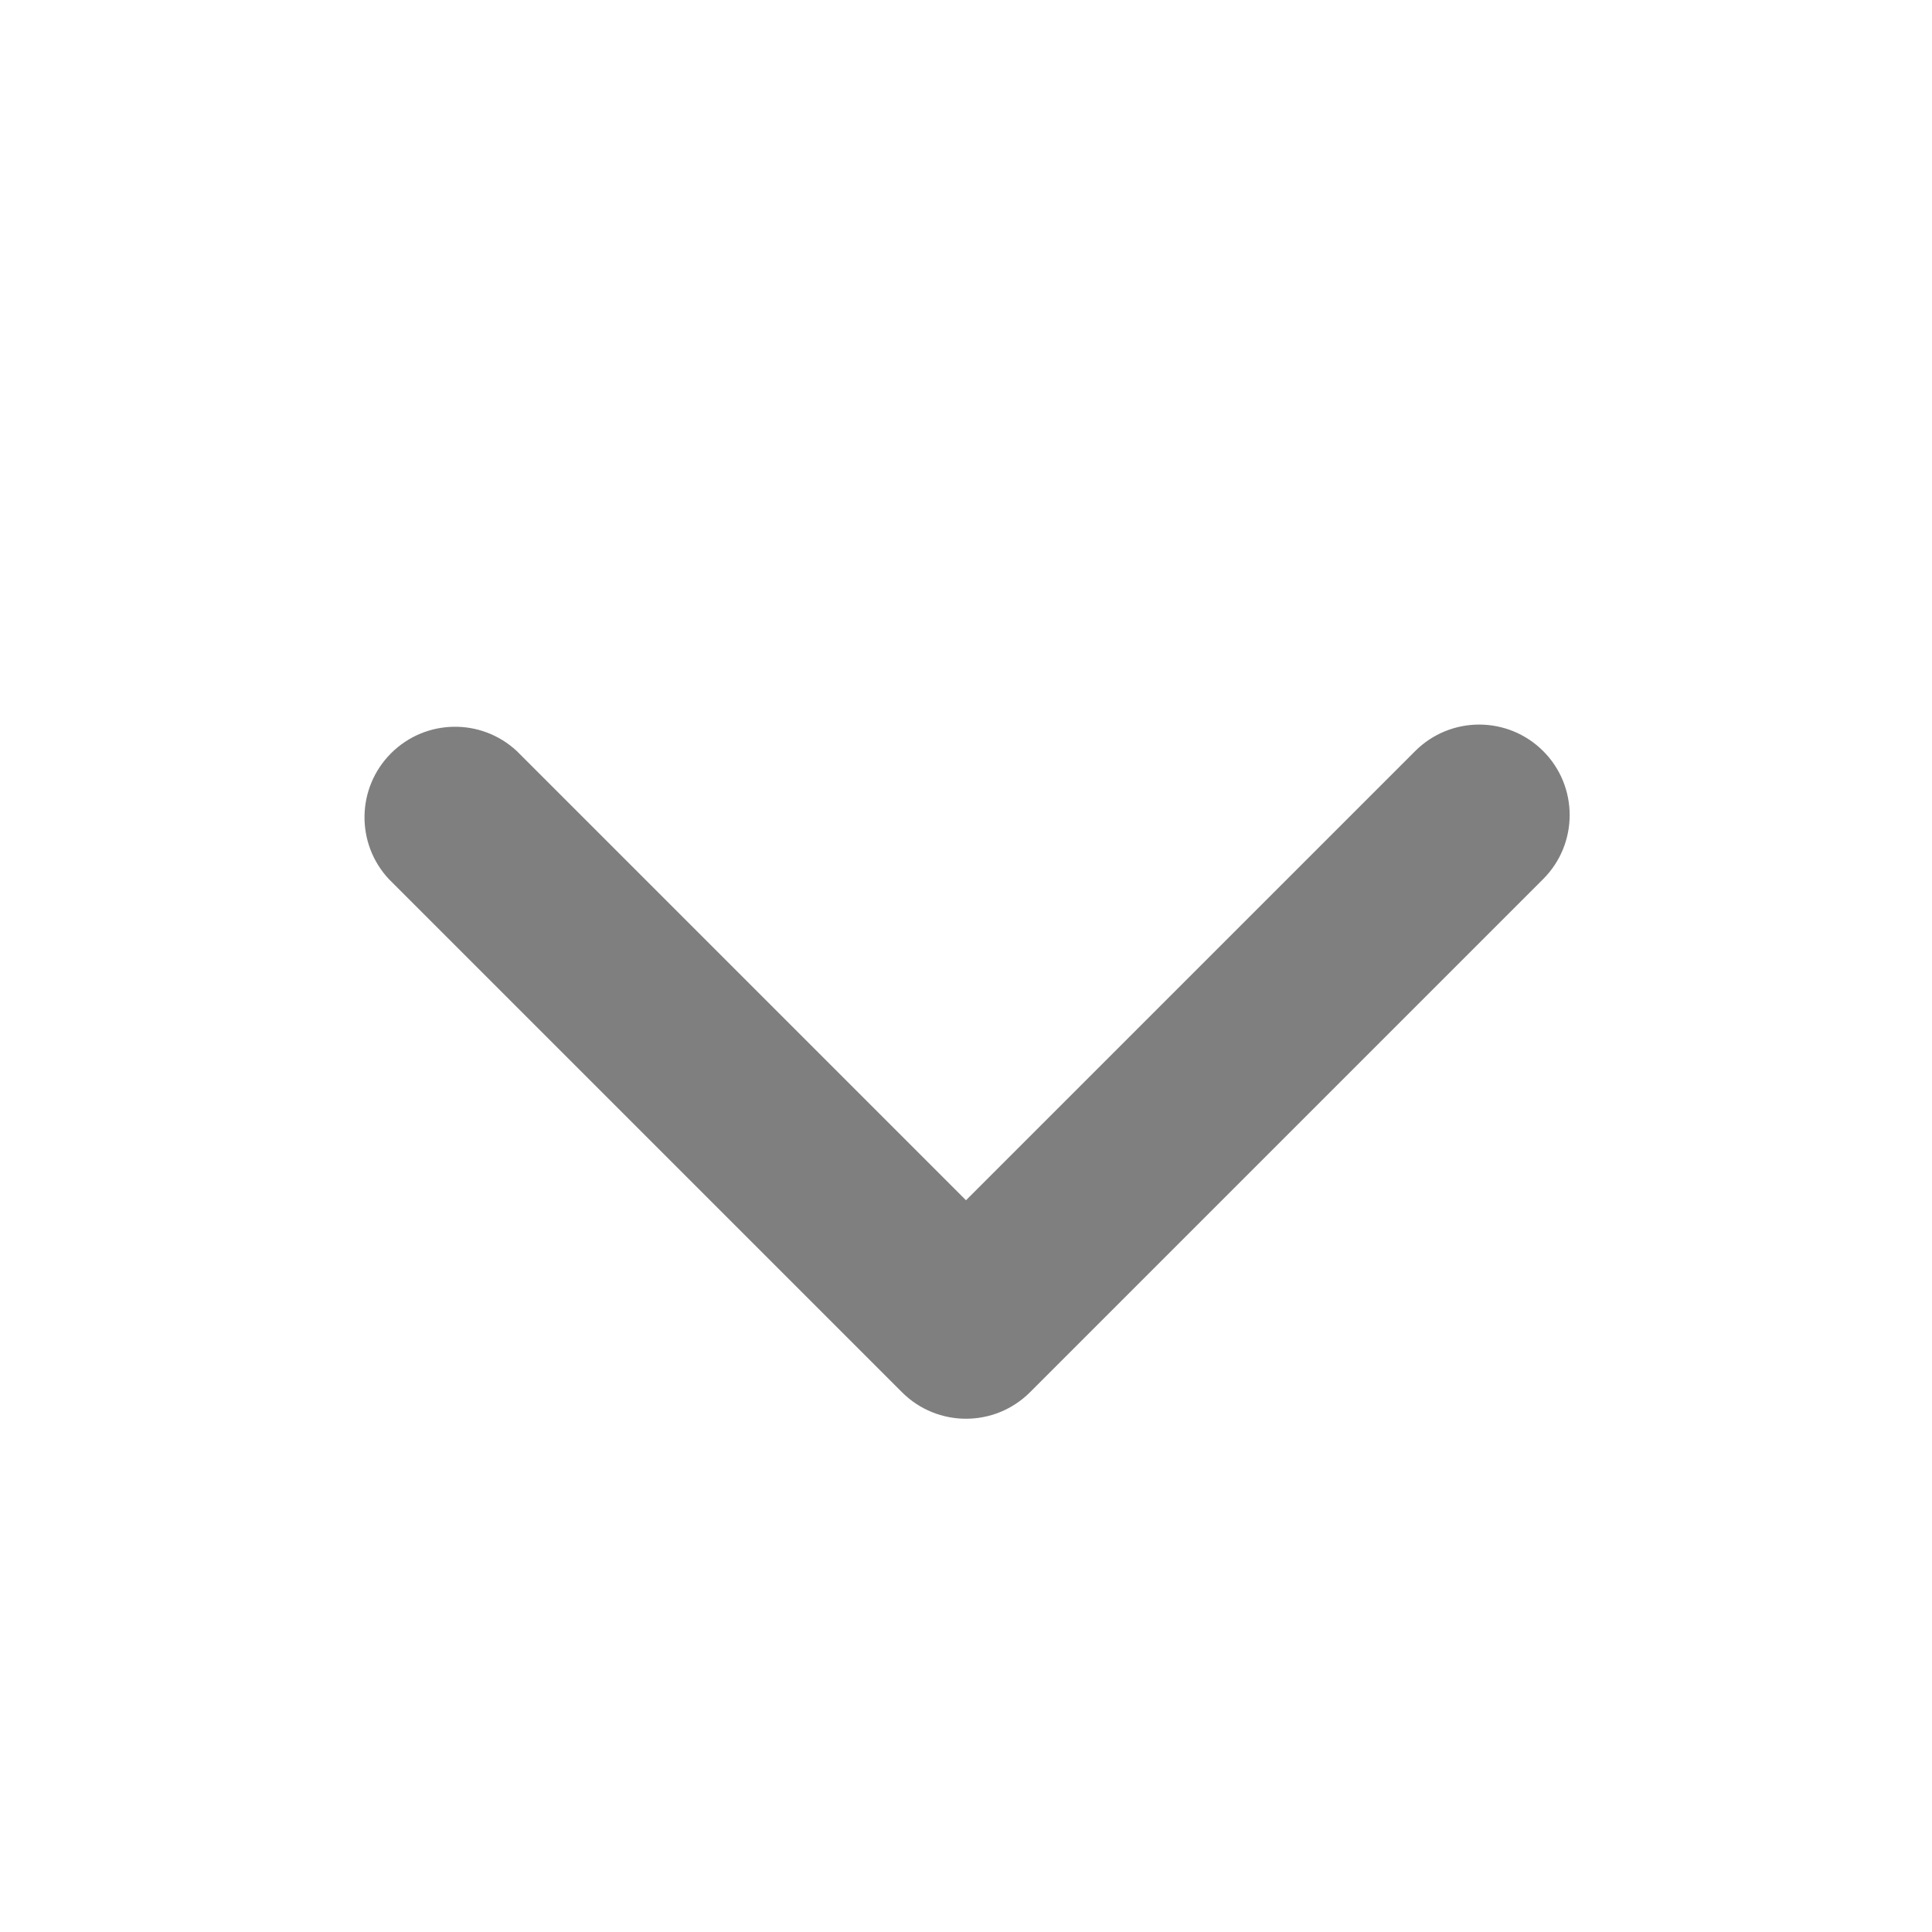
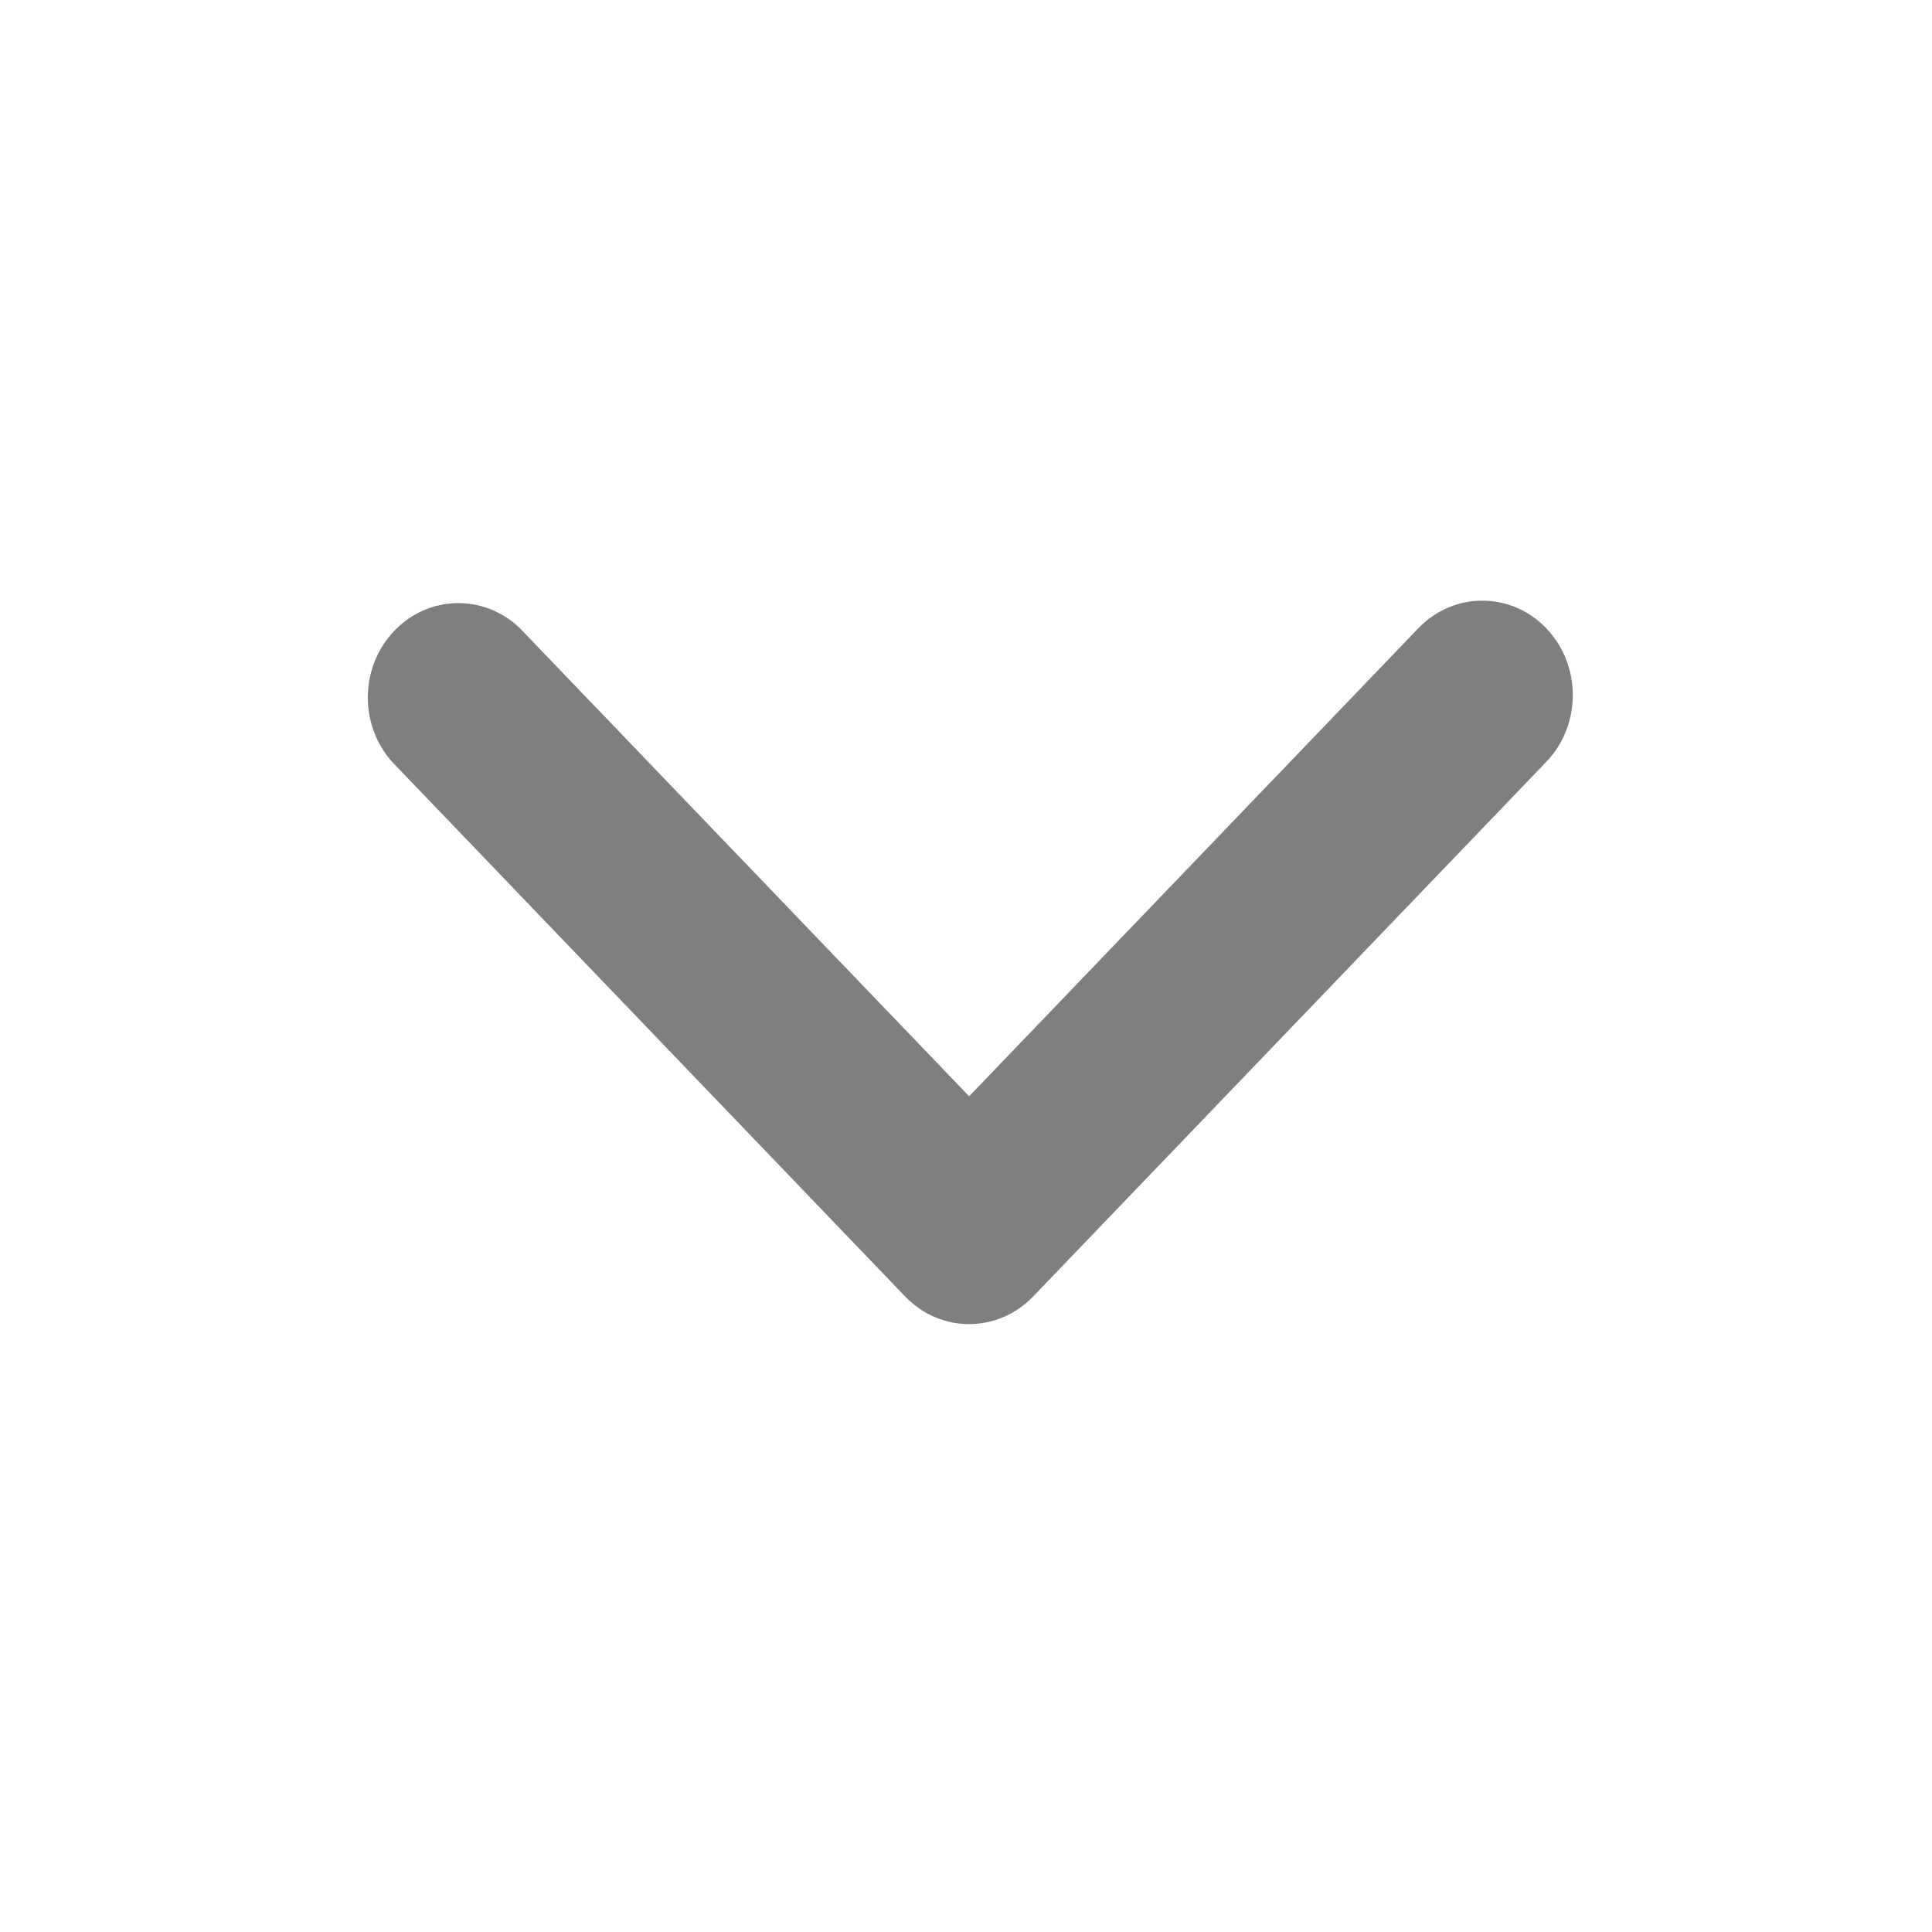
- <svg xmlns="http://www.w3.org/2000/svg" opacity=".5" height="16" width="16">
-   <path fill-rule="evenodd" d="M12.78 6.22a.75.75 0 0 1 0 1.06l-4.25 4.25a.75.75 0 0 1-1.06 0L3.22 7.28a.75.75 0 0 1 1.06-1.06L8 9.94l3.72-3.72a.75.75 0 0 1 1.06 0z" />
+ <svg xmlns="http://www.w3.org/2000/svg" opacity=".5" height="16" width="16" version="1.1" id="svg193">
+   <defs id="defs197" />
+   <path fill-rule="evenodd" d="m 12.806,5.204 a 0.75,0.782 0 0 1 0,1.105 L 8.556,10.737 a 0.75,0.782 0 0 1 -1.06,0 l -4.25,-4.429 a 0.75,0.782 0 0 1 1.06,-1.105 l 3.72,3.876 3.72,-3.876 a 0.75,0.782 0 0 1 1.06,0 z" id="path191" style="stroke-width:1.021" />
</svg>
